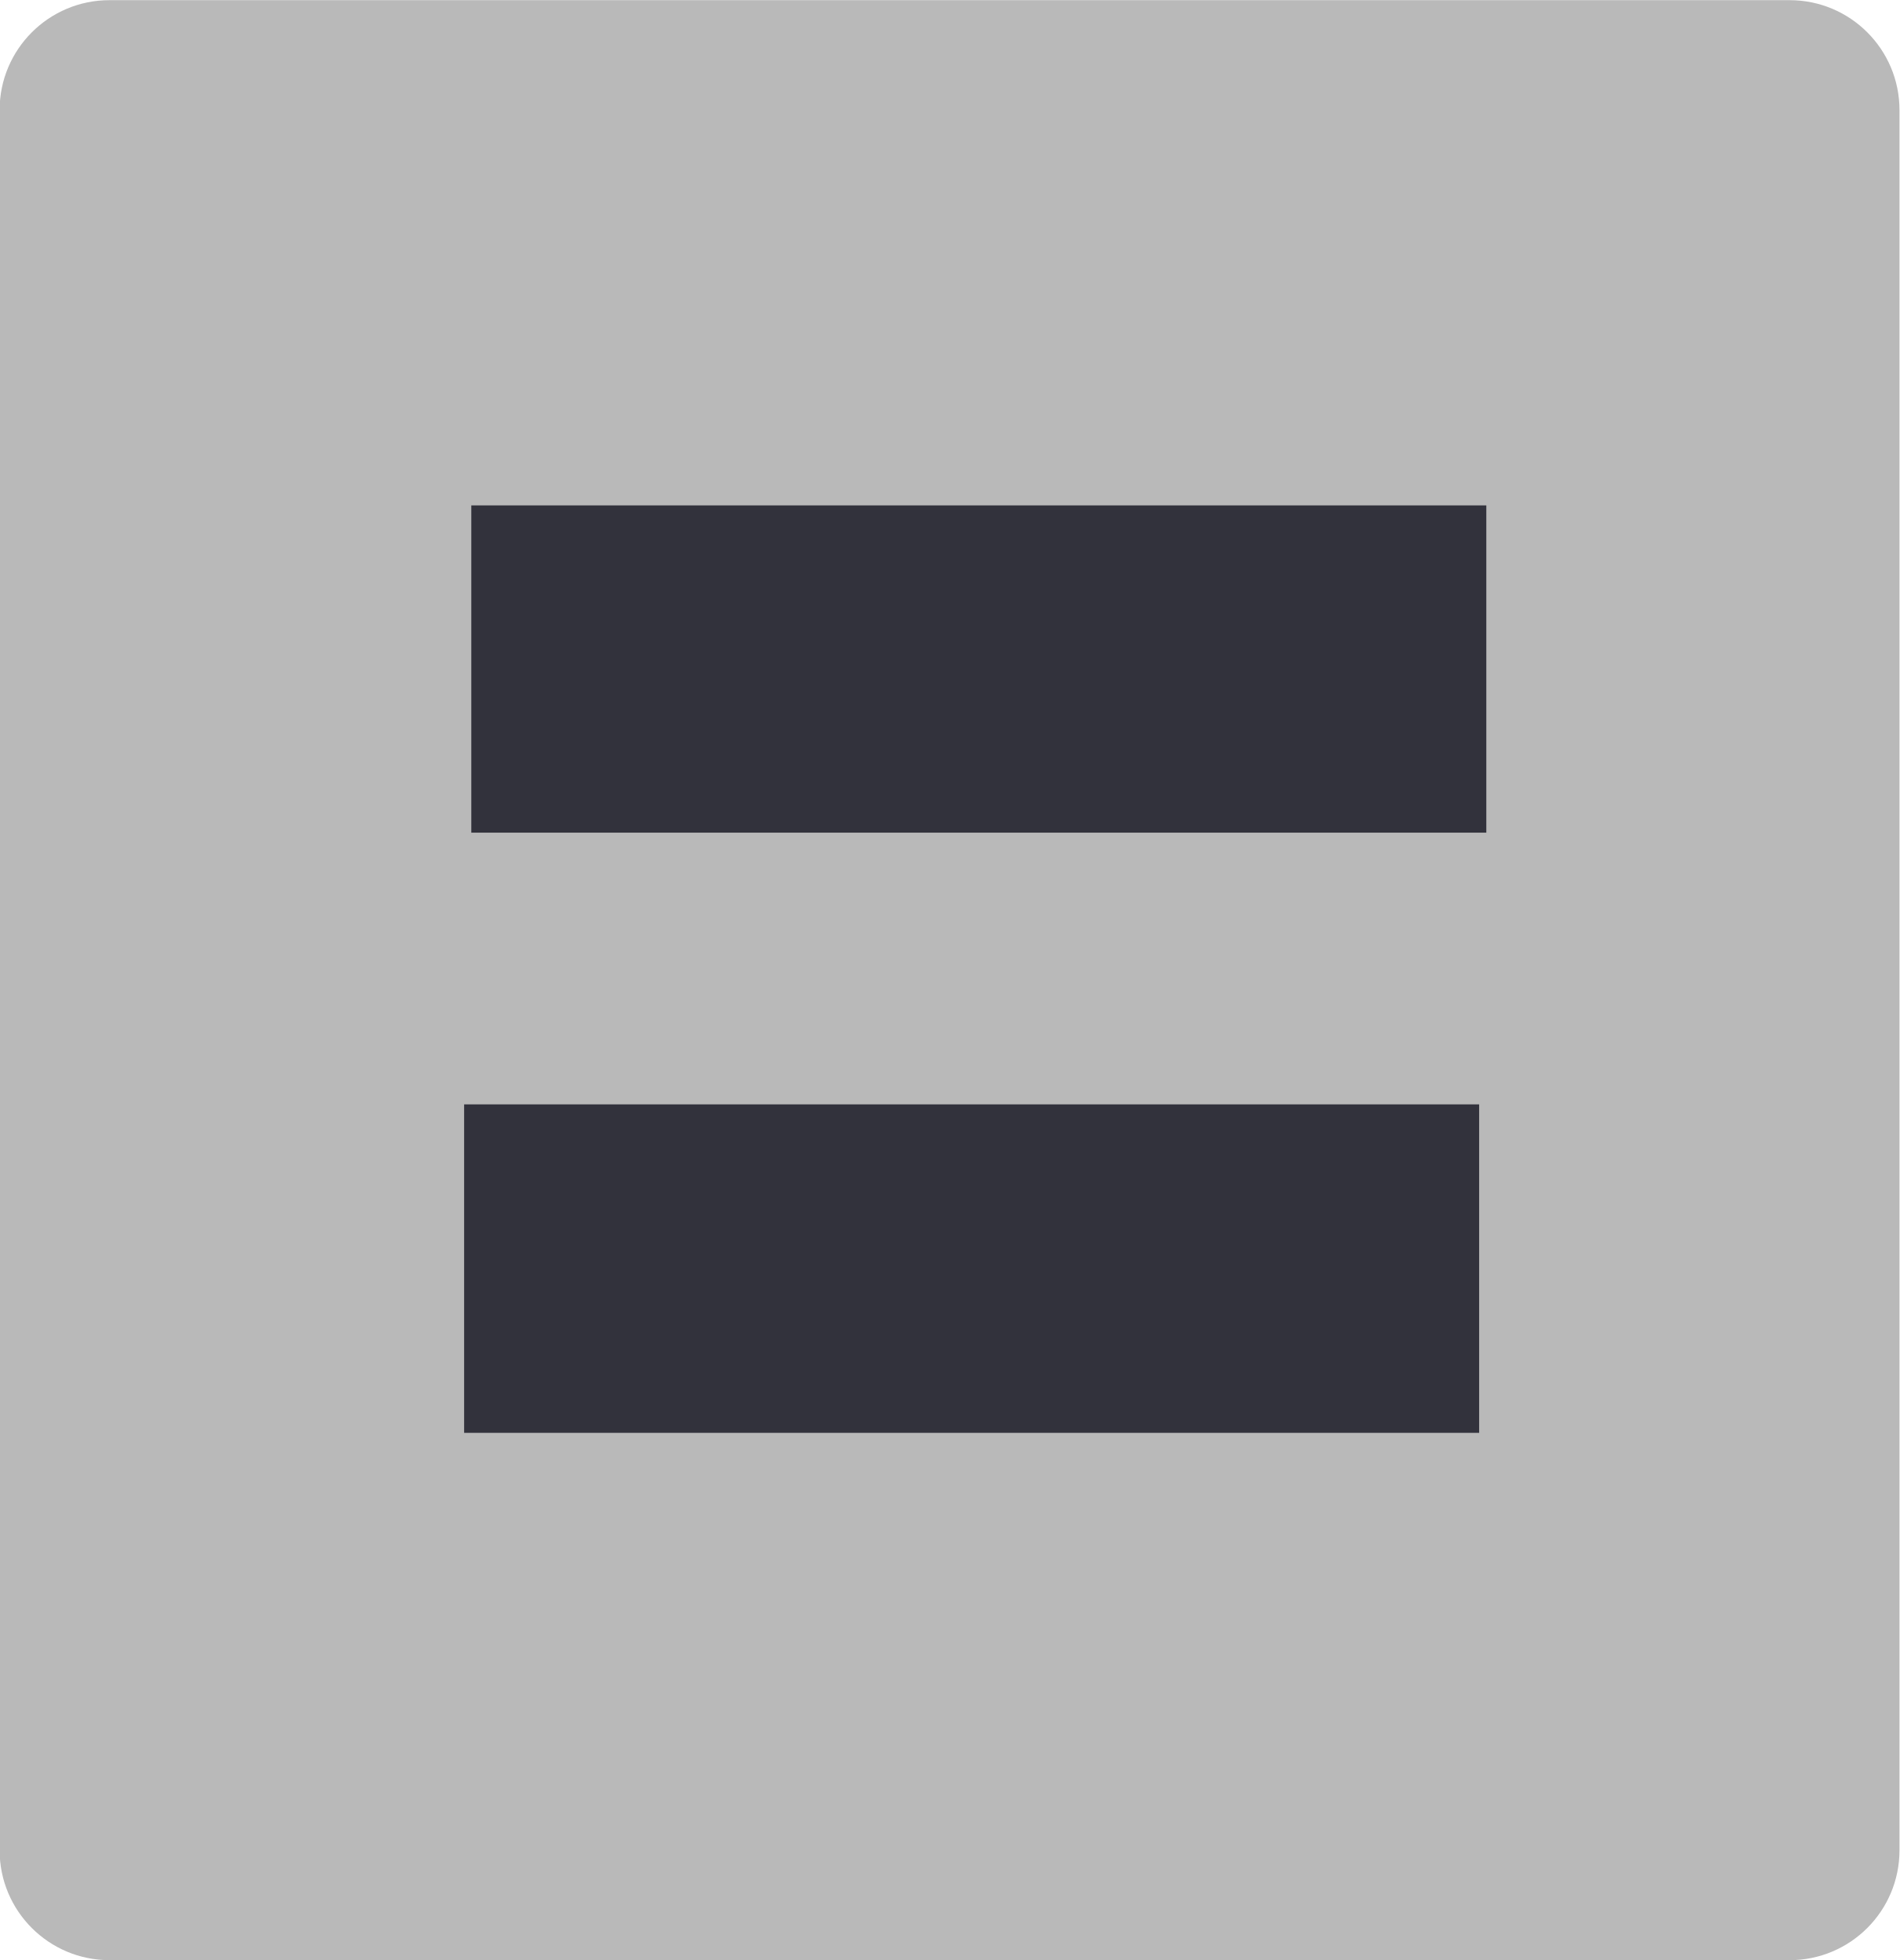
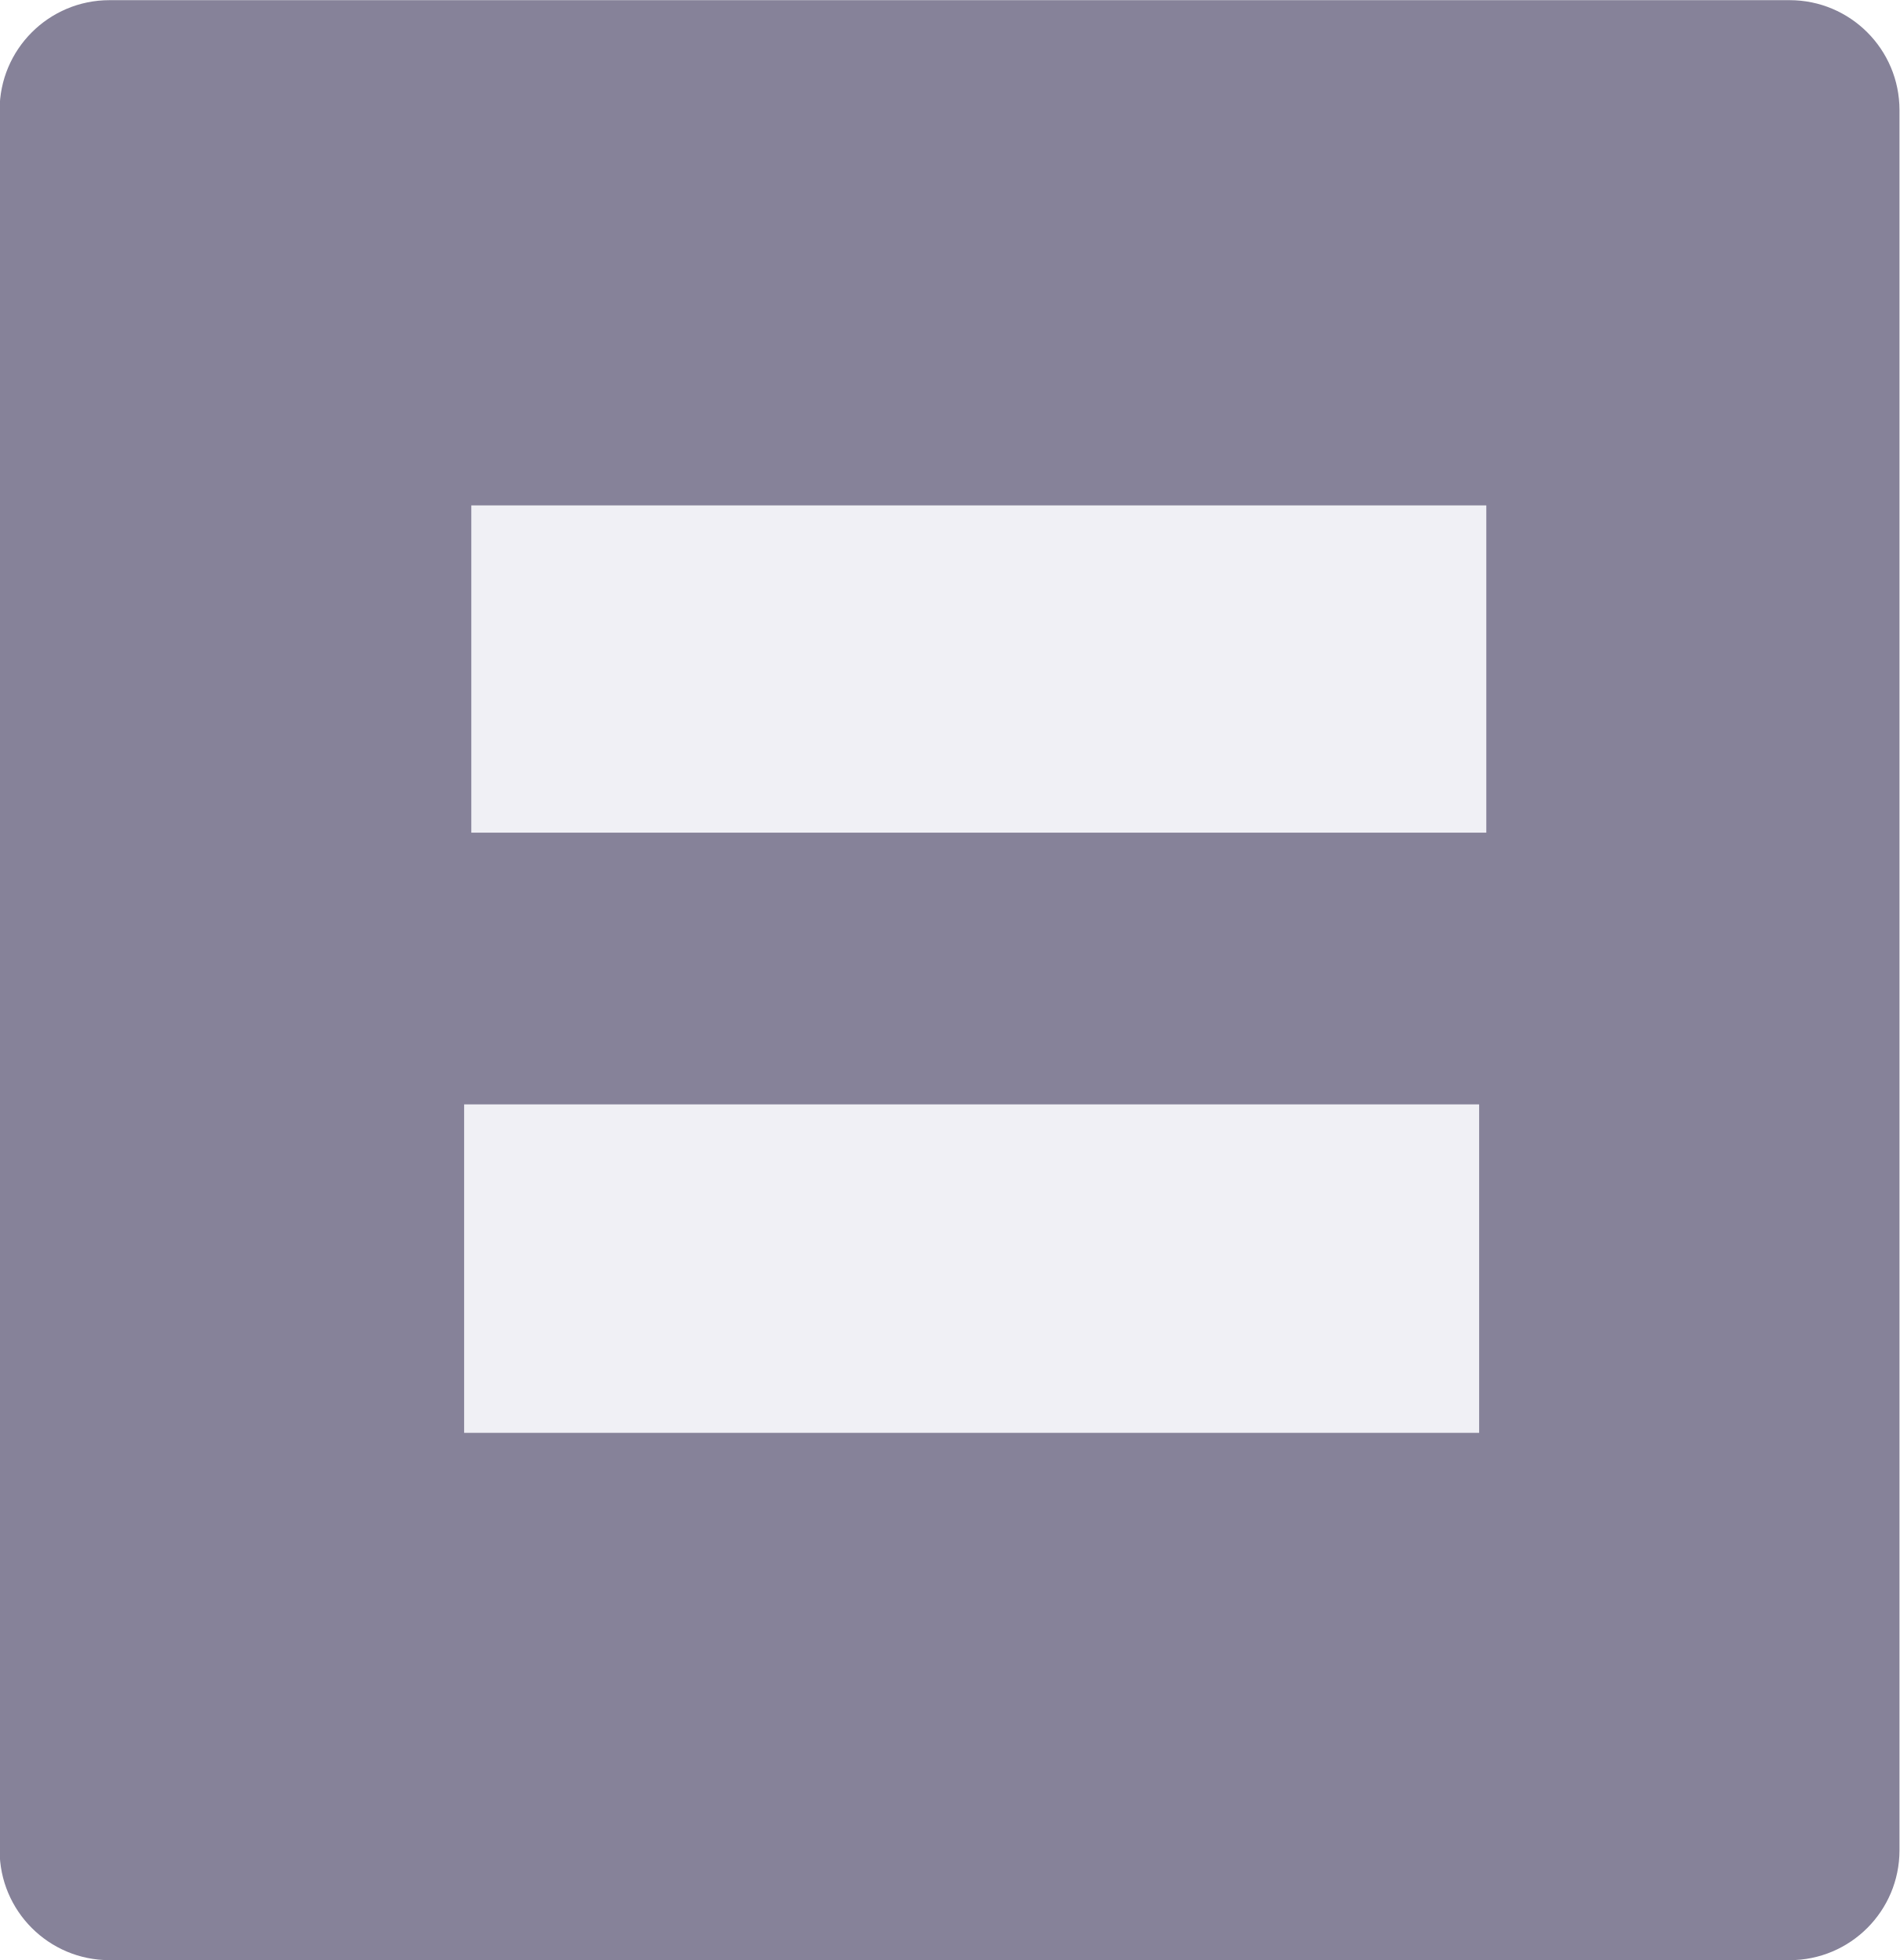
<svg xmlns="http://www.w3.org/2000/svg" xmlns:xlink="http://www.w3.org/1999/xlink" width="1.591mm" height="1.641mm" viewBox="0 0 1.591 1.641" version="1.1" id="svg8">
  <defs id="defs2">
    <linearGradient id="linearGradient831">
      <stop style="stop-color:#000000;stop-opacity:1;" offset="0" id="stop827" />
      <stop style="stop-color:#000000;stop-opacity:0;" offset="1" id="stop829" />
    </linearGradient>
    <linearGradient xlink:href="#linearGradient831" id="linearGradient833" x1="72.945" y1="85.866" x2="73.818" y2="85.866" gradientUnits="userSpaceOnUse" />
  </defs>
  <g id="layer1" transform="translate(-74.96832,-86.74086)">
    <text xml:space="preserve" style="font-style:normal;font-variant:normal;font-weight:normal;font-stretch:normal;font-size:2.822px;line-height:1.25;font-family:'Segoe UI';-inkscape-font-specification:'Segoe UI';font-variant-ligatures:normal;font-variant-caps:normal;font-variant-numeric:normal;font-feature-settings:normal;text-align:justify;letter-spacing:0px;word-spacing:0px;writing-mode:lr-tb;text-anchor:start;fill:#000000;fill-opacity:1;stroke:none;stroke-width:0.265" x="79.375" y="72.104" id="text16" />
-     <rect style="fill:#b9b9b9;fill-opacity:1;stroke:none;stroke-width:0;stroke-miterlimit:1;stroke-dasharray:none;stroke-opacity:1" id="rect1" width="1.591" height="1.641" x="74.968" y="86.741" ry="0.092" />
-     <path style="fill:#32323c;fill-opacity:1;fill-rule:evenodd;stroke:#32323c;stroke-width:0.275px;stroke-linecap:butt;stroke-linejoin:miter;stroke-opacity:1" d="m 75.357,87.803 h 0.85" id="path2-5-3" />
-     <path style="fill:#32323c;fill-opacity:1;fill-rule:evenodd;stroke:#32323c;stroke-width:0.274;stroke-linecap:butt;stroke-linejoin:miter;stroke-dasharray:none;stroke-opacity:1" d="m 75.363,87.301 h 0.85" id="path2-5" />
+     <rect style="fill:#868299;fill-opacity:1;stroke:none;stroke-width:0;stroke-miterlimit:1;stroke-dasharray:none;stroke-opacity:1" id="rect1" width="1.591" height="1.641" x="74.968" y="86.741" ry="0.092" />
+     <path style="fill:#32323c;fill-opacity:1;fill-rule:evenodd;stroke:#f0f0f5;stroke-width:0.275px;stroke-linecap:butt;stroke-linejoin:miter;stroke-opacity:1" d="m 75.357,87.803 h 0.85" id="path2-5-3" />
+     <path style="fill:#32323c;fill-opacity:1;fill-rule:evenodd;stroke:#f0f0f5;stroke-width:0.274;stroke-linecap:butt;stroke-linejoin:miter;stroke-dasharray:none;stroke-opacity:1" d="m 75.363,87.301 h 0.85" id="path2-5" />
  </g>
</svg>
